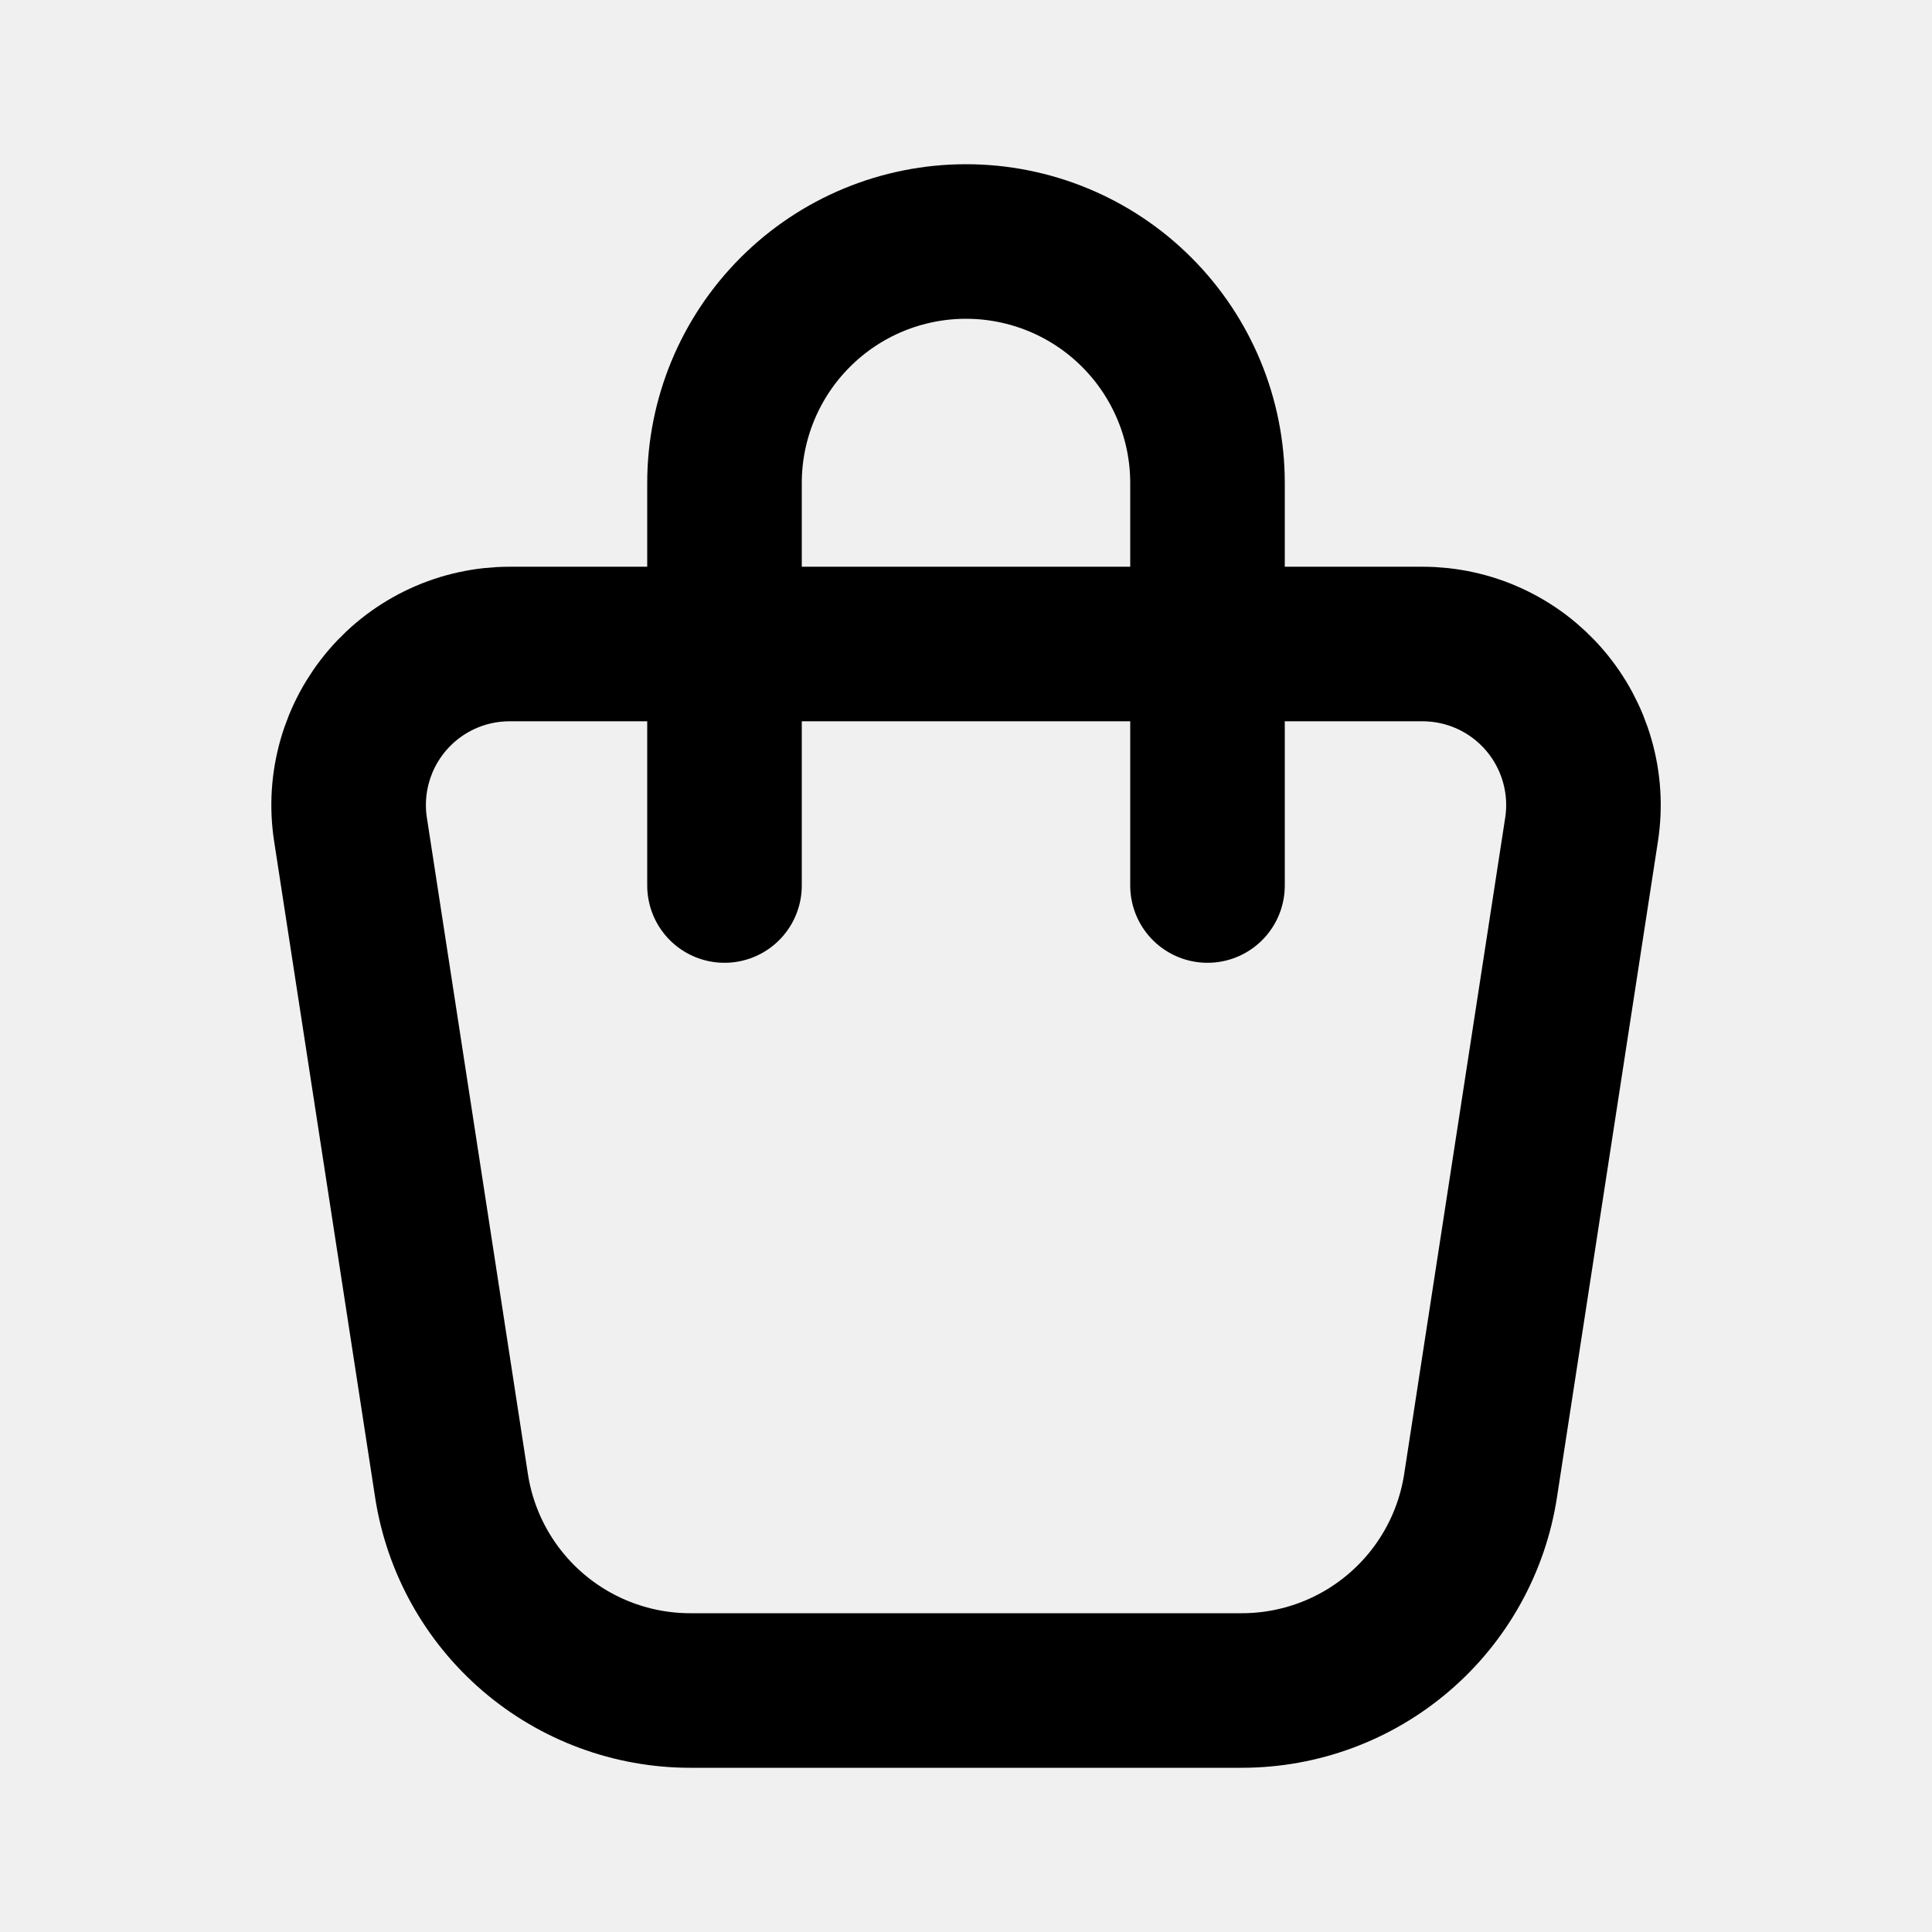
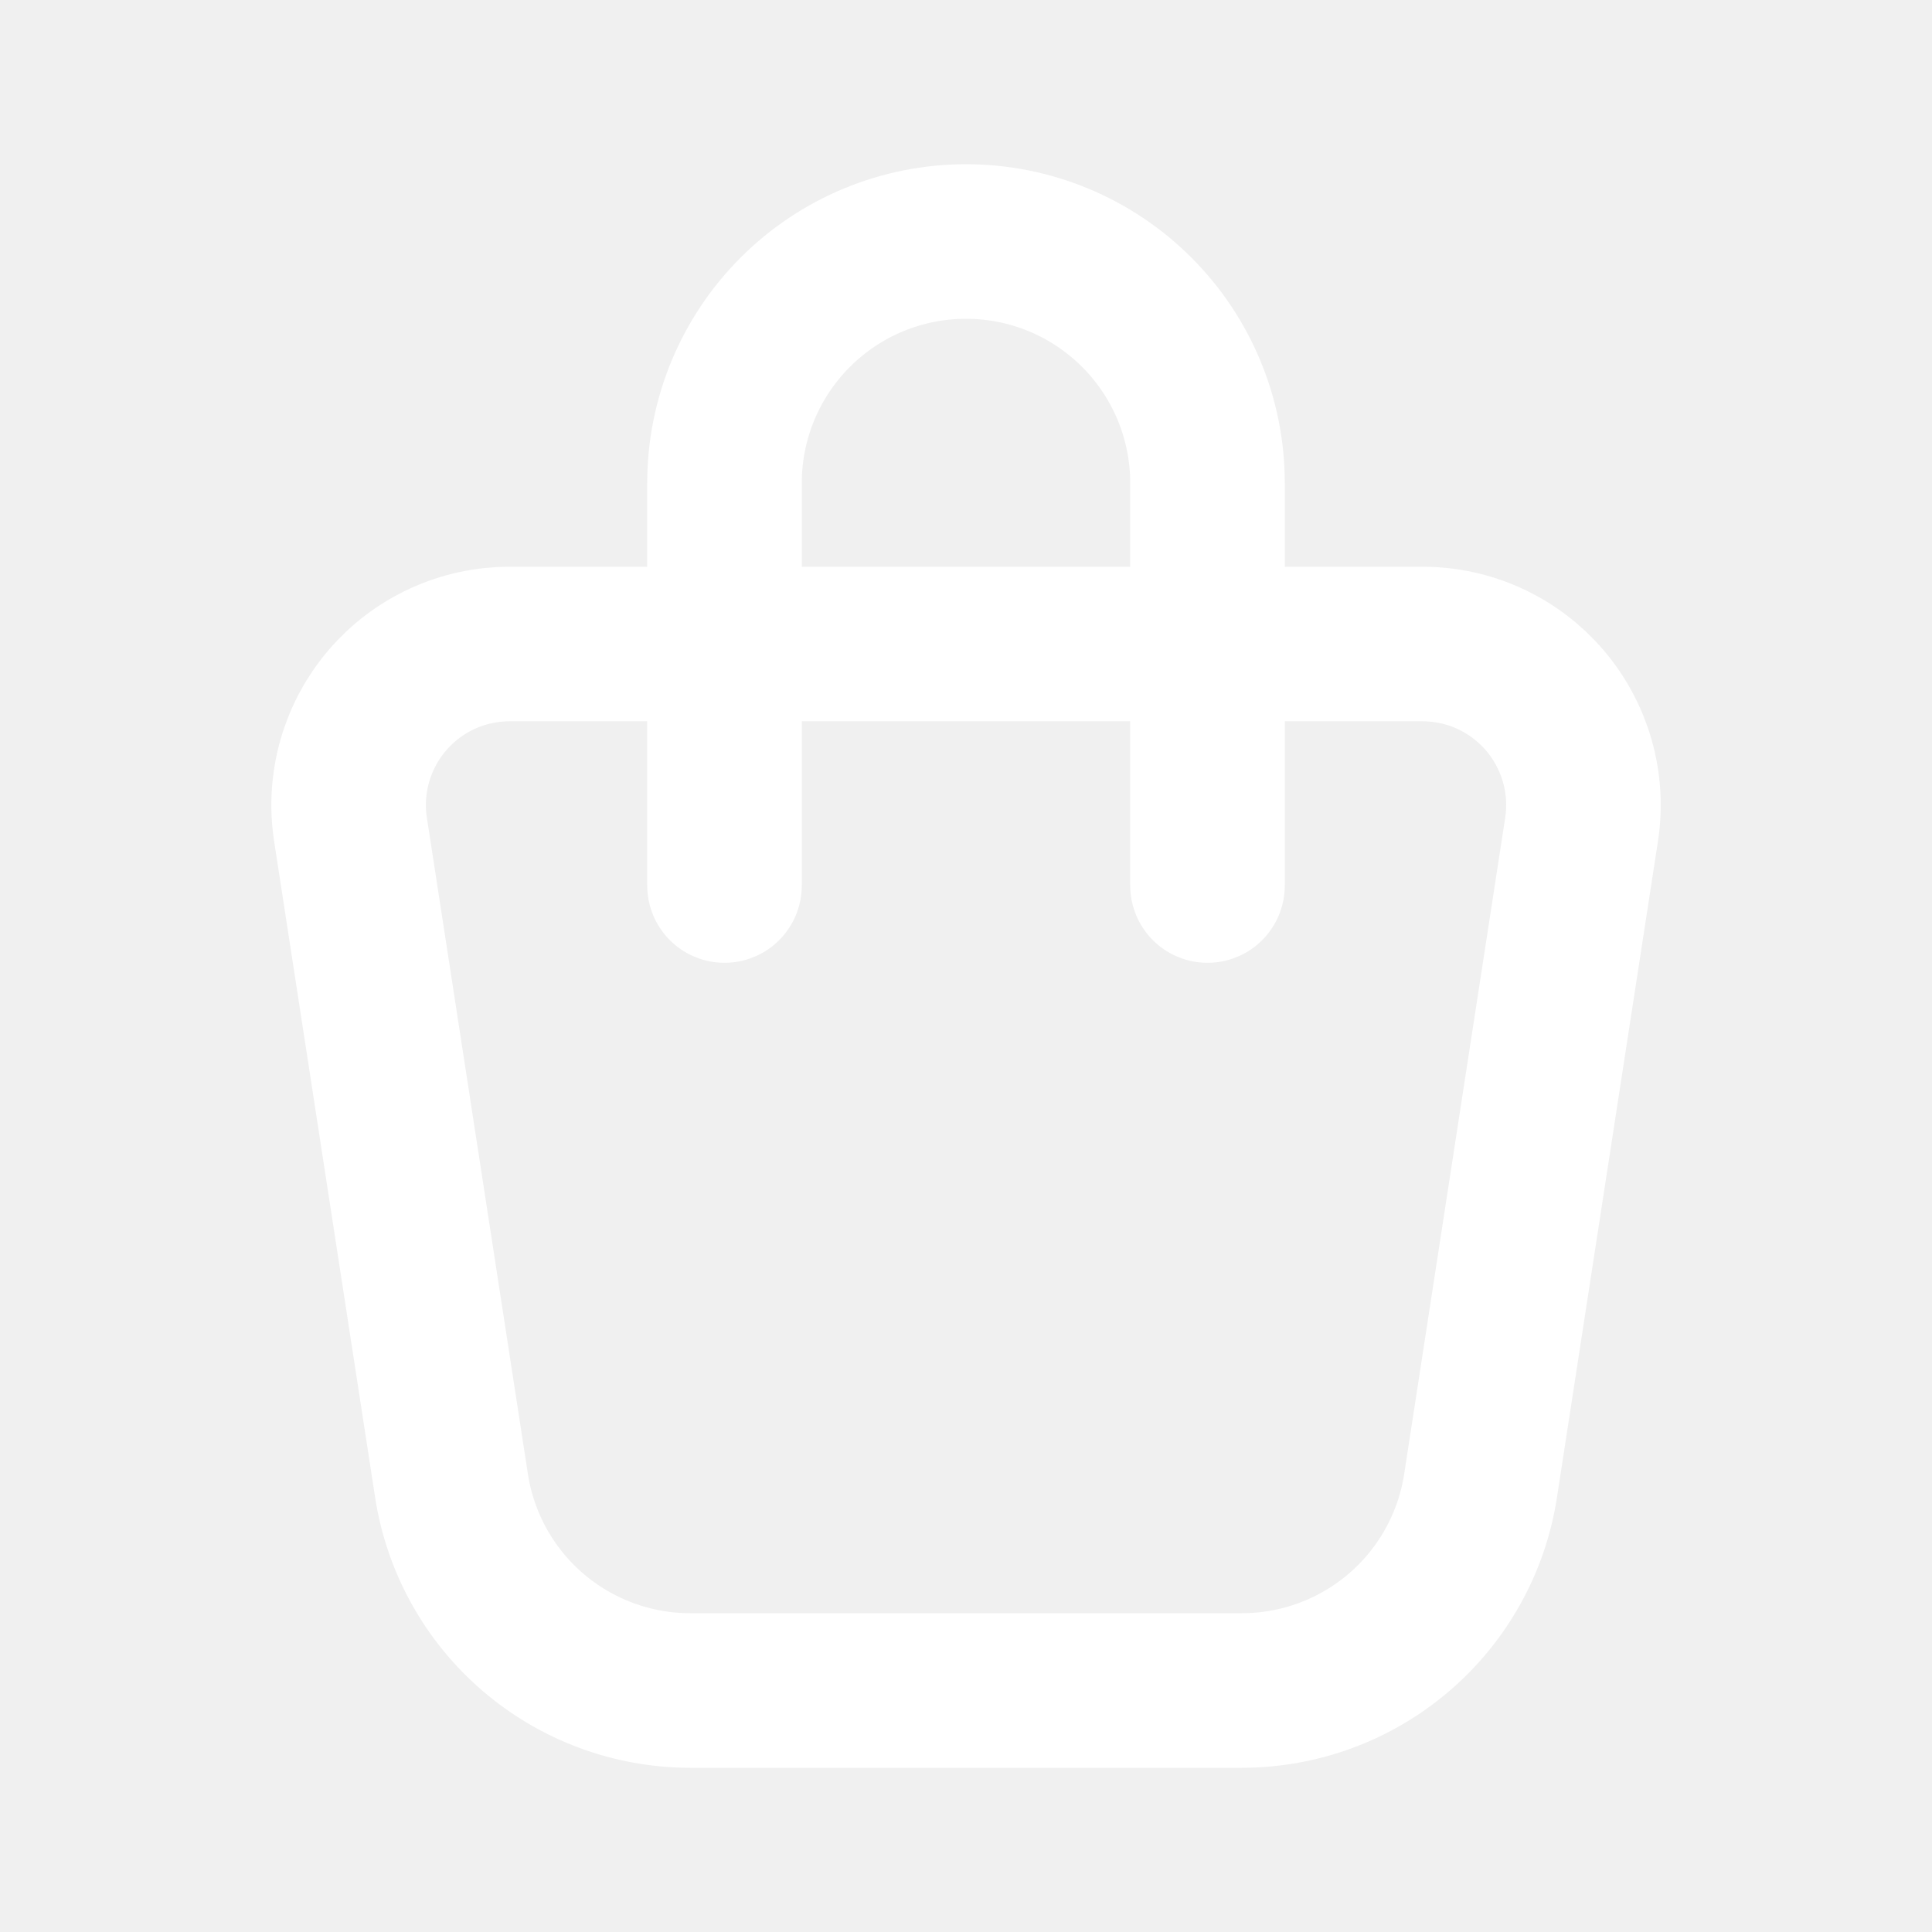
<svg xmlns="http://www.w3.org/2000/svg" width="50" height="50" viewBox="0 0 50 50" fill="none">
-   <path d="M13.19 16.667H36.812C37.413 16.667 38.007 16.796 38.553 17.047C39.099 17.298 39.584 17.664 39.975 18.12C40.366 18.576 40.654 19.111 40.819 19.689C40.984 20.266 41.023 20.873 40.931 21.467L38.317 38.45C38.09 39.926 37.342 41.272 36.208 42.244C35.075 43.216 33.631 43.75 32.138 43.75H17.863C16.37 43.75 14.926 43.215 13.793 42.243C12.66 41.271 11.912 39.925 11.685 38.45L9.071 21.467C8.979 20.873 9.018 20.266 9.183 19.689C9.348 19.111 9.636 18.576 10.027 18.12C10.418 17.664 10.903 17.298 11.449 17.047C11.995 16.796 12.589 16.667 13.19 16.667Z" stroke="black" stroke-width="4" stroke-linecap="round" stroke-linejoin="round" />
-   <path d="M18.75 22.917V12.5C18.75 10.842 19.409 9.253 20.581 8.081C21.753 6.908 23.342 6.25 25 6.25C26.658 6.25 28.247 6.908 29.419 8.081C30.591 9.253 31.25 10.842 31.25 12.5V22.917" stroke="black" stroke-width="4" stroke-linecap="round" stroke-linejoin="round" />
+   <path d="M13.19 16.667H36.812C37.413 16.667 38.007 16.796 38.553 17.047C39.099 17.298 39.584 17.664 39.975 18.12C40.366 18.576 40.654 19.111 40.819 19.689C40.984 20.266 41.023 20.873 40.931 21.467L38.317 38.45C38.09 39.926 37.342 41.272 36.208 42.244C35.075 43.216 33.631 43.75 32.138 43.75H17.863C16.37 43.75 14.926 43.215 13.793 42.243C12.66 41.271 11.912 39.925 11.685 38.45L9.071 21.467C8.979 20.873 9.018 20.266 9.183 19.689C9.348 19.111 9.636 18.576 10.027 18.12C10.418 17.664 10.903 17.298 11.449 17.047C11.995 16.796 12.589 16.667 13.19 16.667Z" stroke="white" stroke-width="4" stroke-linecap="round" stroke-linejoin="round" />
+   <path d="M18.75 22.917V12.5C18.75 10.842 19.409 9.253 20.581 8.081C21.753 6.908 23.342 6.25 25 6.25C26.658 6.25 28.247 6.908 29.419 8.081C30.591 9.253 31.25 10.842 31.25 12.5V22.917" stroke="white" stroke-width="4" stroke-linecap="round" stroke-linejoin="round" />
</svg>
